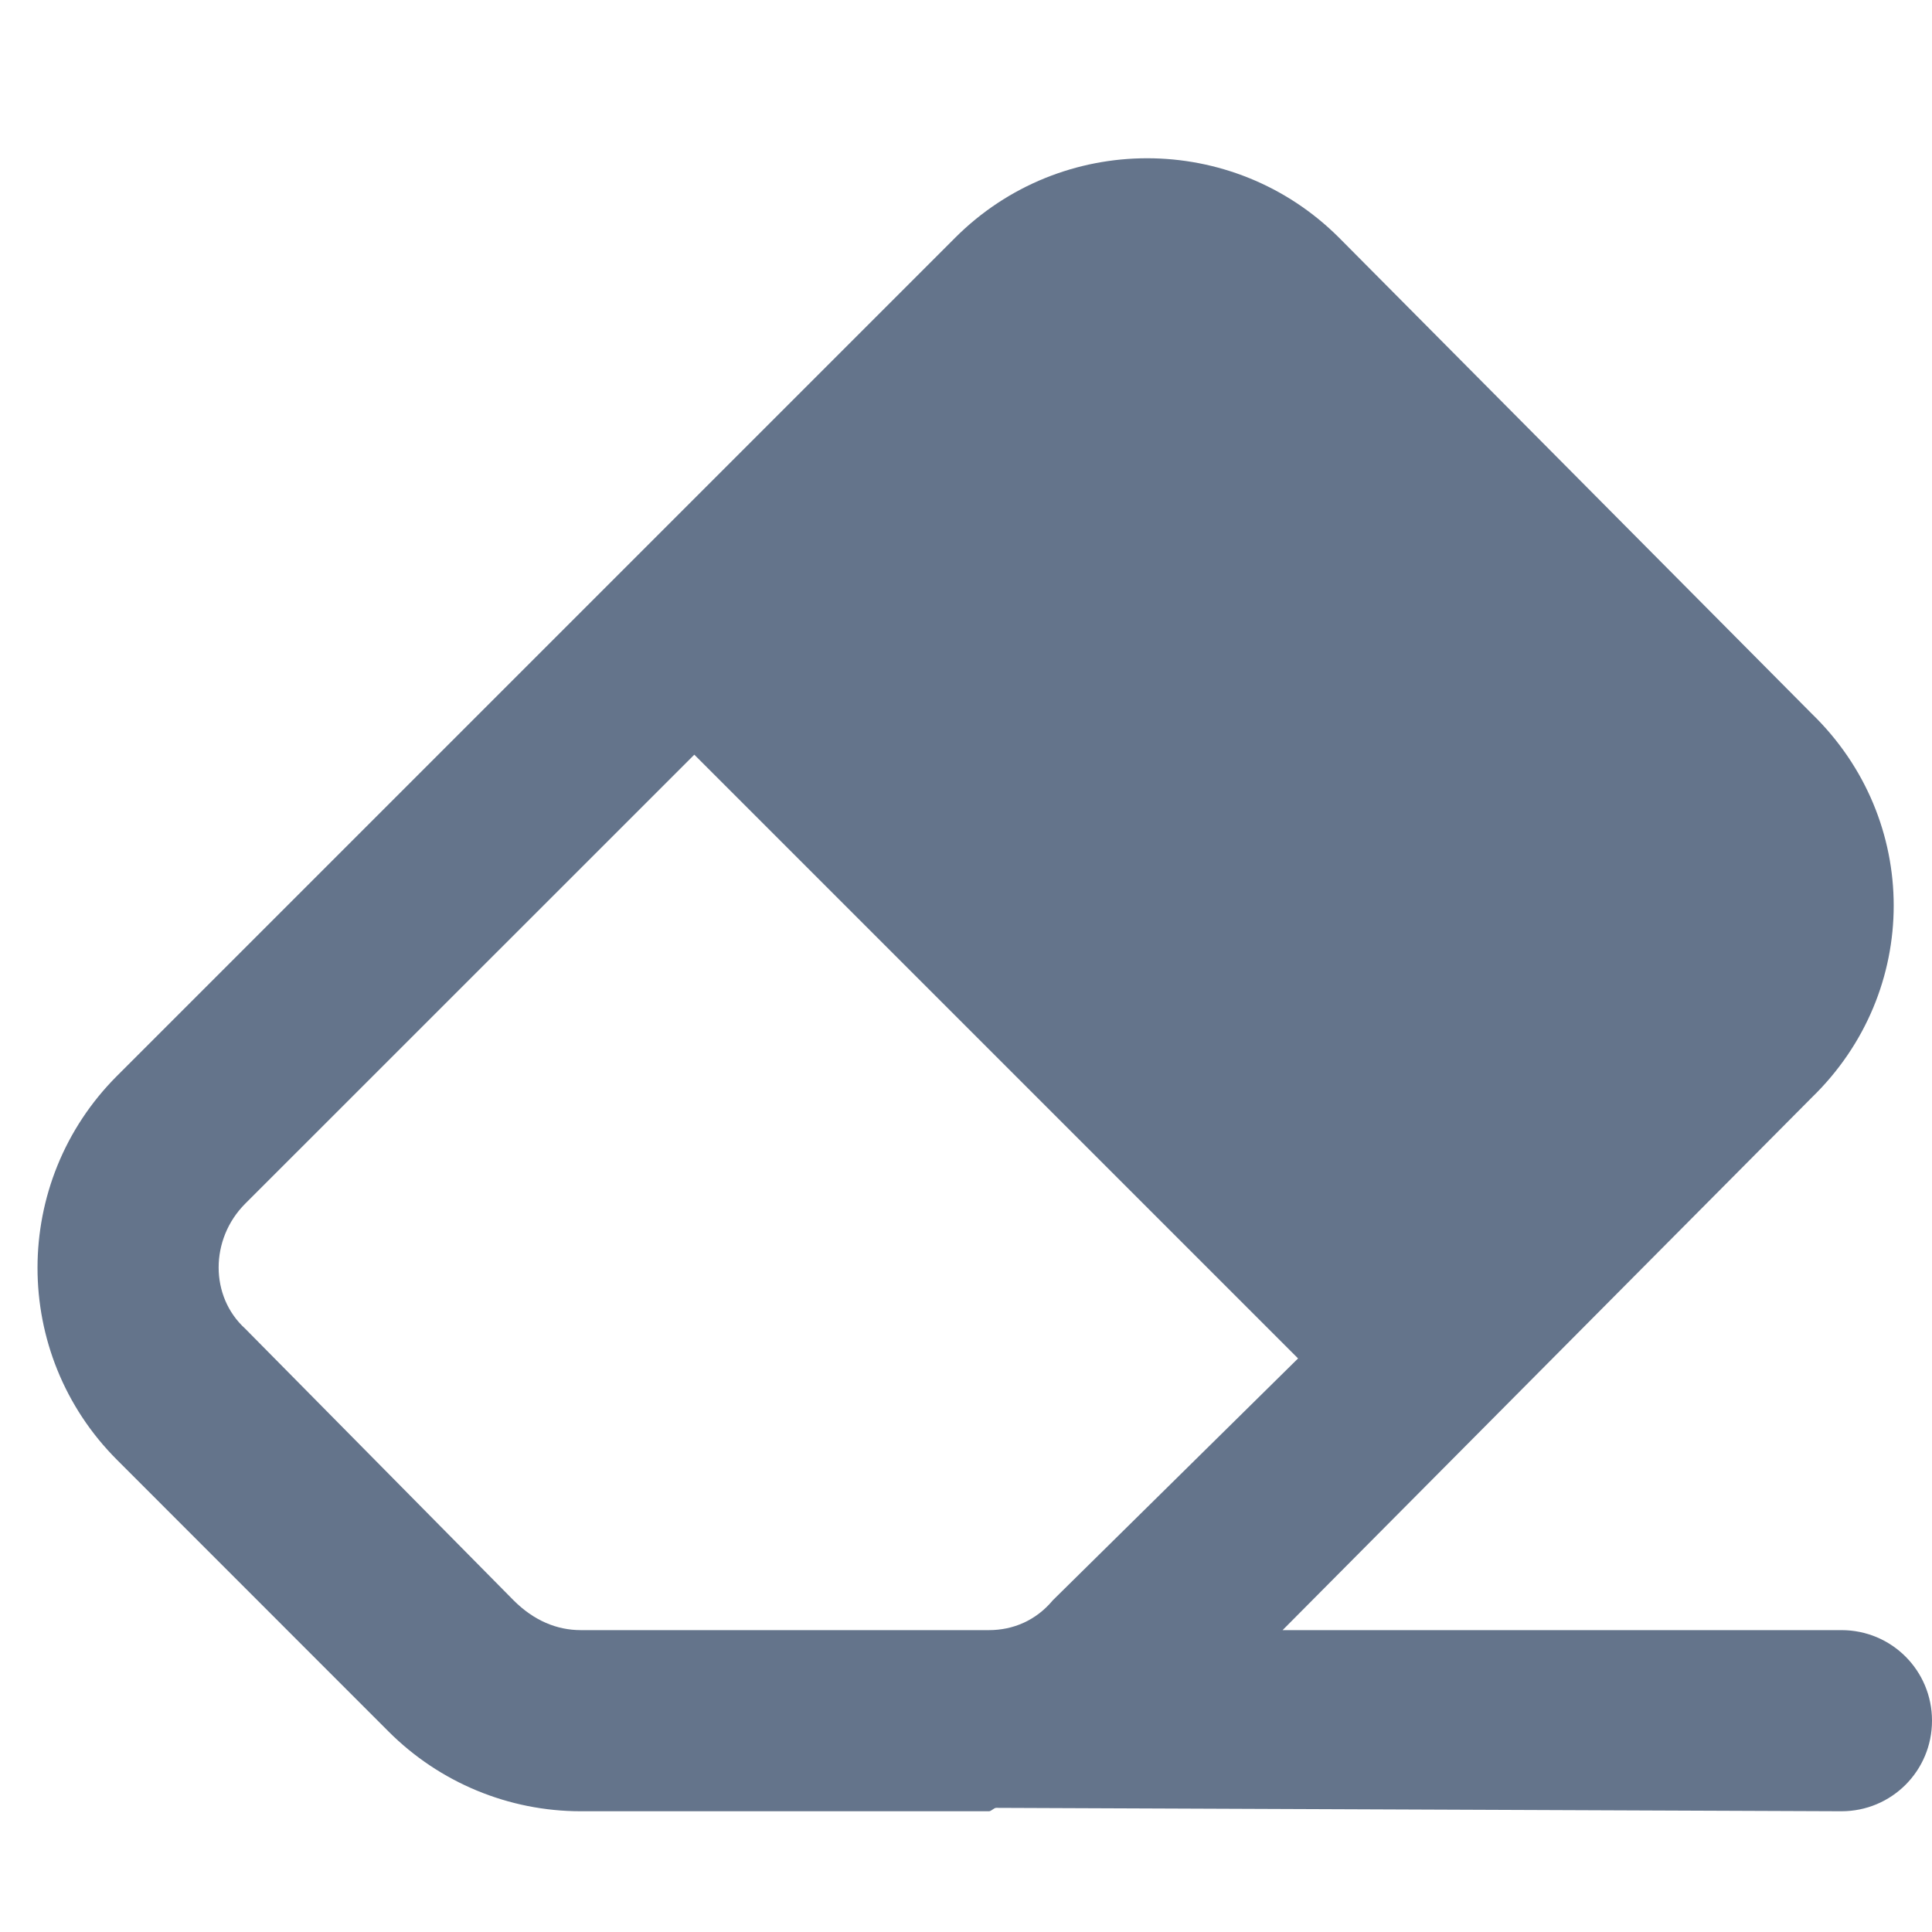
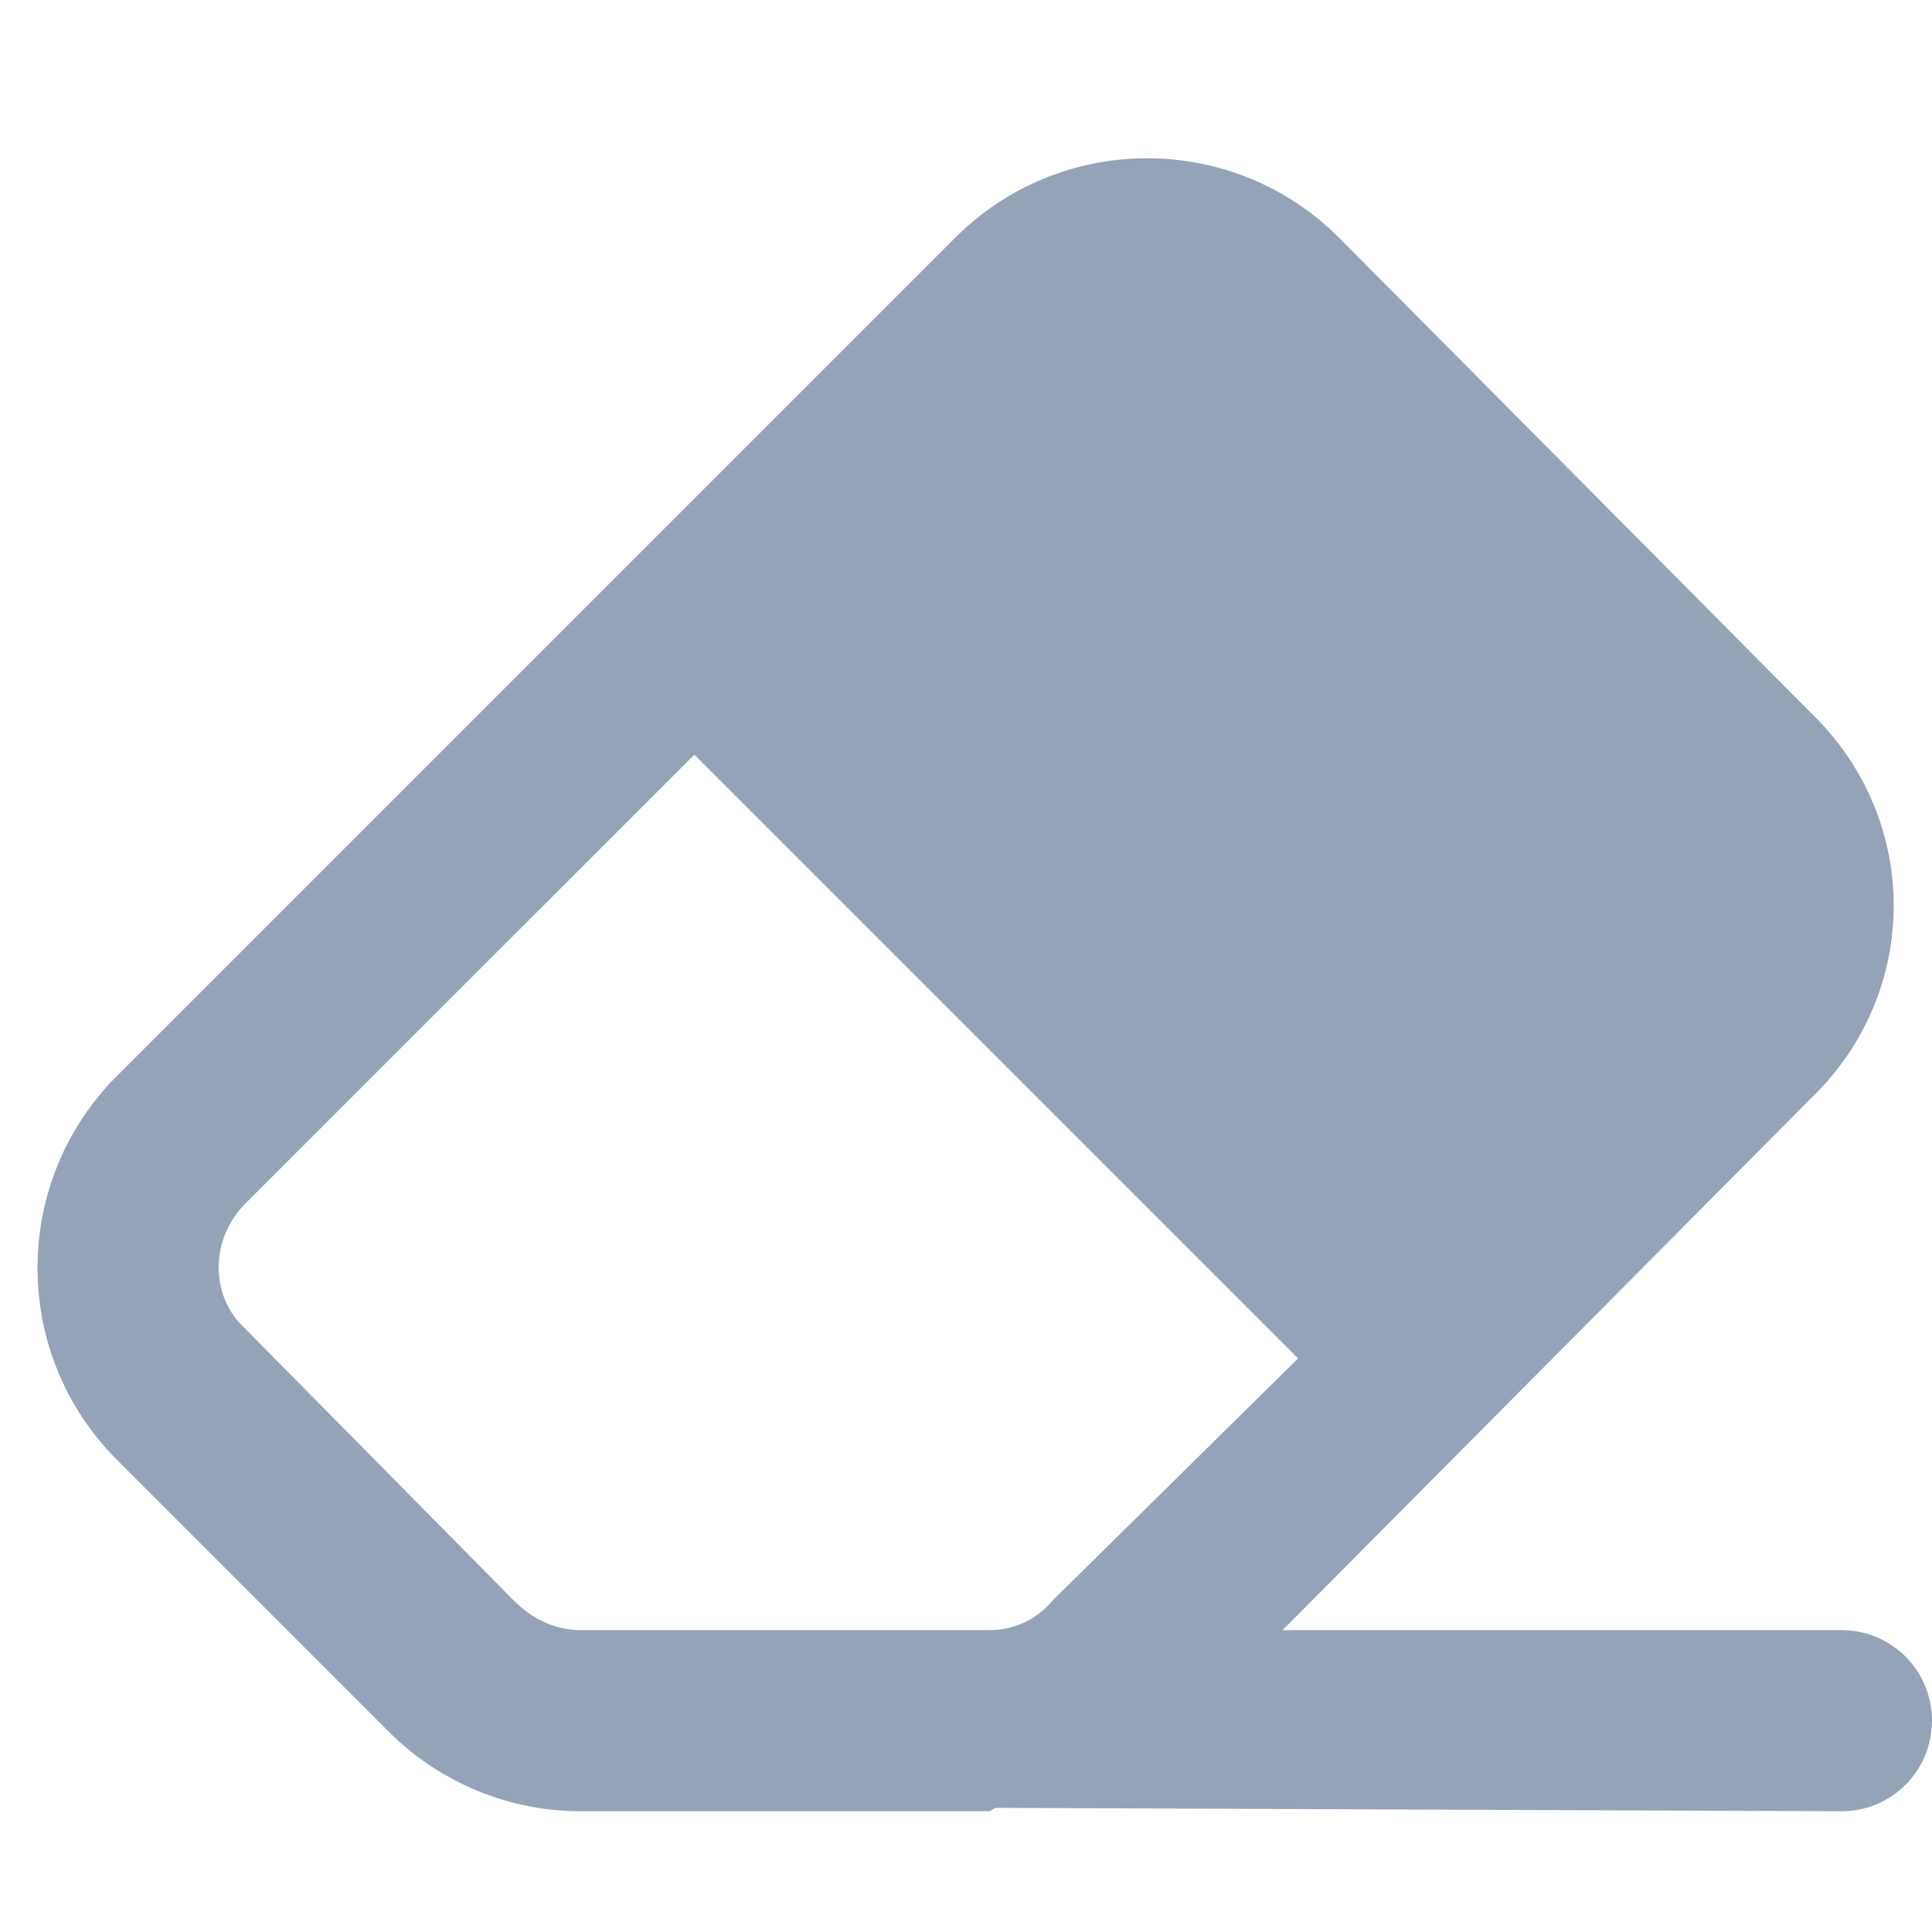
- <svg xmlns="http://www.w3.org/2000/svg" fill="#64748b" viewBox="0 0 512 512">
+ <svg xmlns="http://www.w3.org/2000/svg" fill="#94a3b8" viewBox="0 0 512 512">
  <path d="M264 479.1C263.4 479.1 262.7 480 262.1 480H153.9C134.8 480 116.5 472.4 103 458.9L31.03 386.9C2.912 358.8 2.912 313.2 31.03 285.1L253.1 63.03C281.2 34.91 326.8 34.91 354.9 63.03L480.1 189.1C509.1 217.2 509.1 262.8 480.1 290.9L339.9 432H488C501.3 432 512 442.7 512 456C512 469.3 501.3 480 488 480L264 479.1zM64.97 352.1L136.1 424.1C141.5 429.5 147.6 432 153.9 432H262.1C268.4 432 274.5 429.5 279 424.1L344 360L184 200L64.97 319C55.6 328.4 55.6 343.6 64.97 352.1zM31.03 285.1L64.97 319z" />
</svg>
